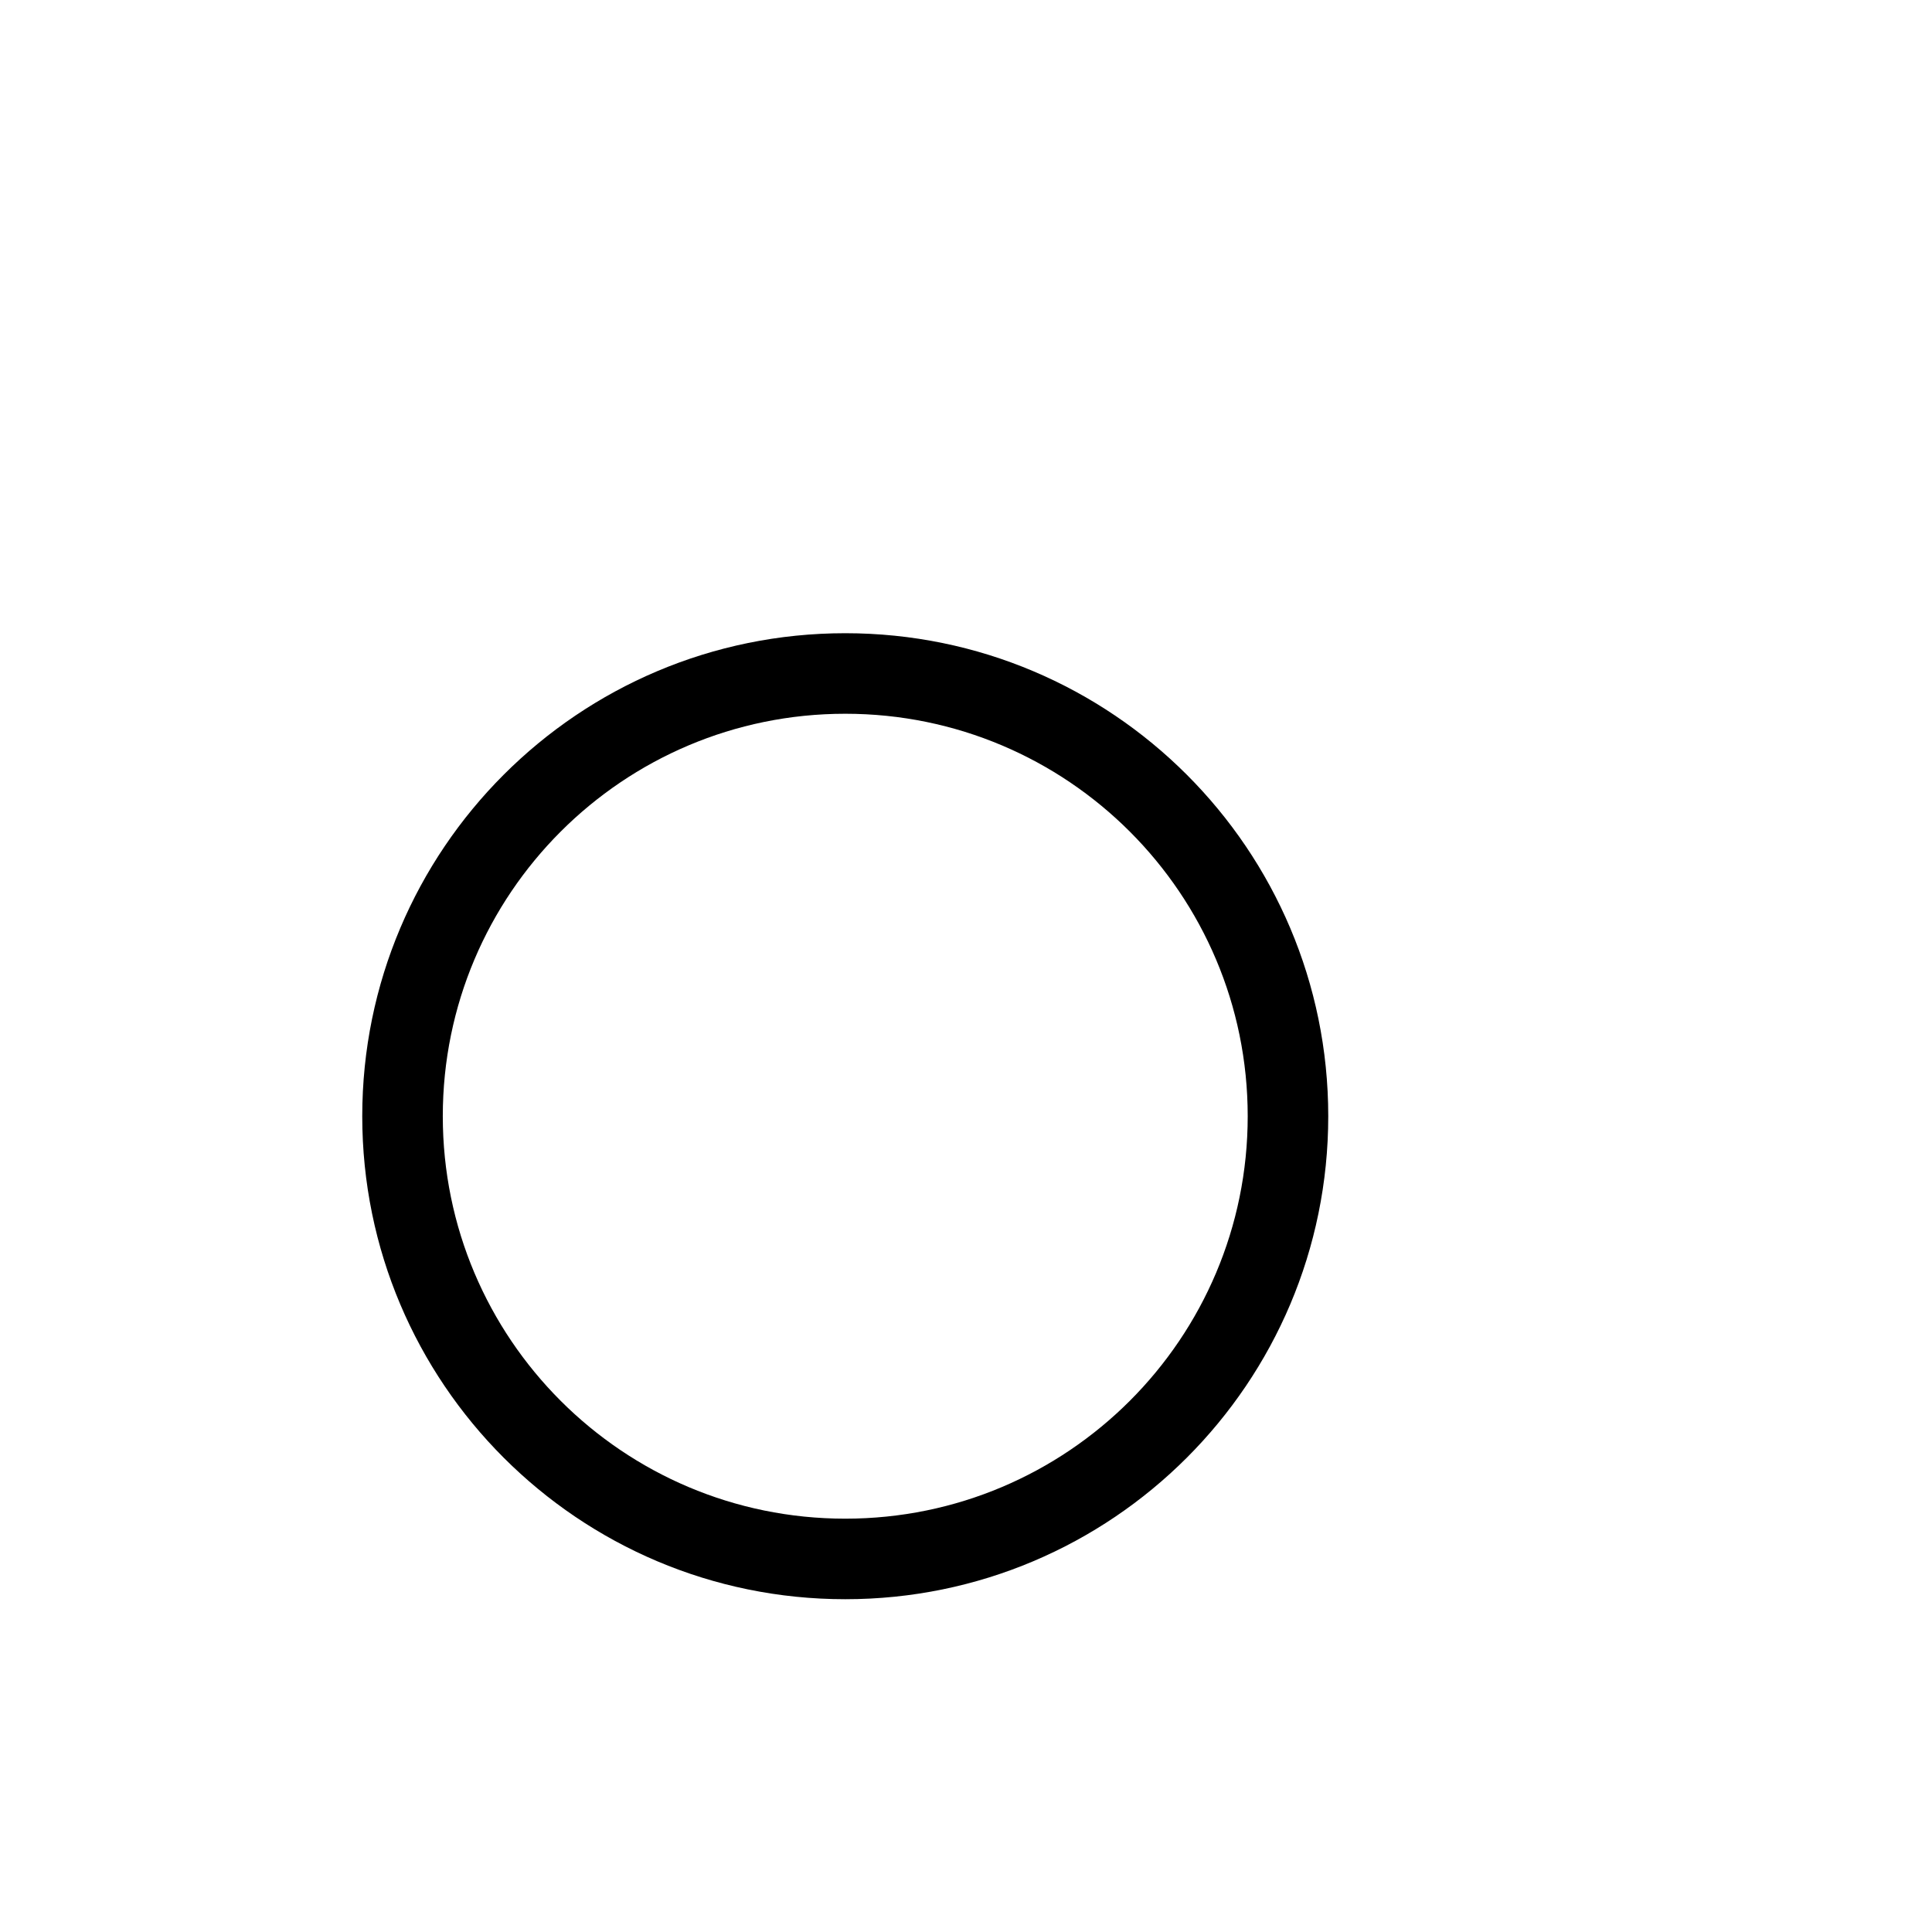
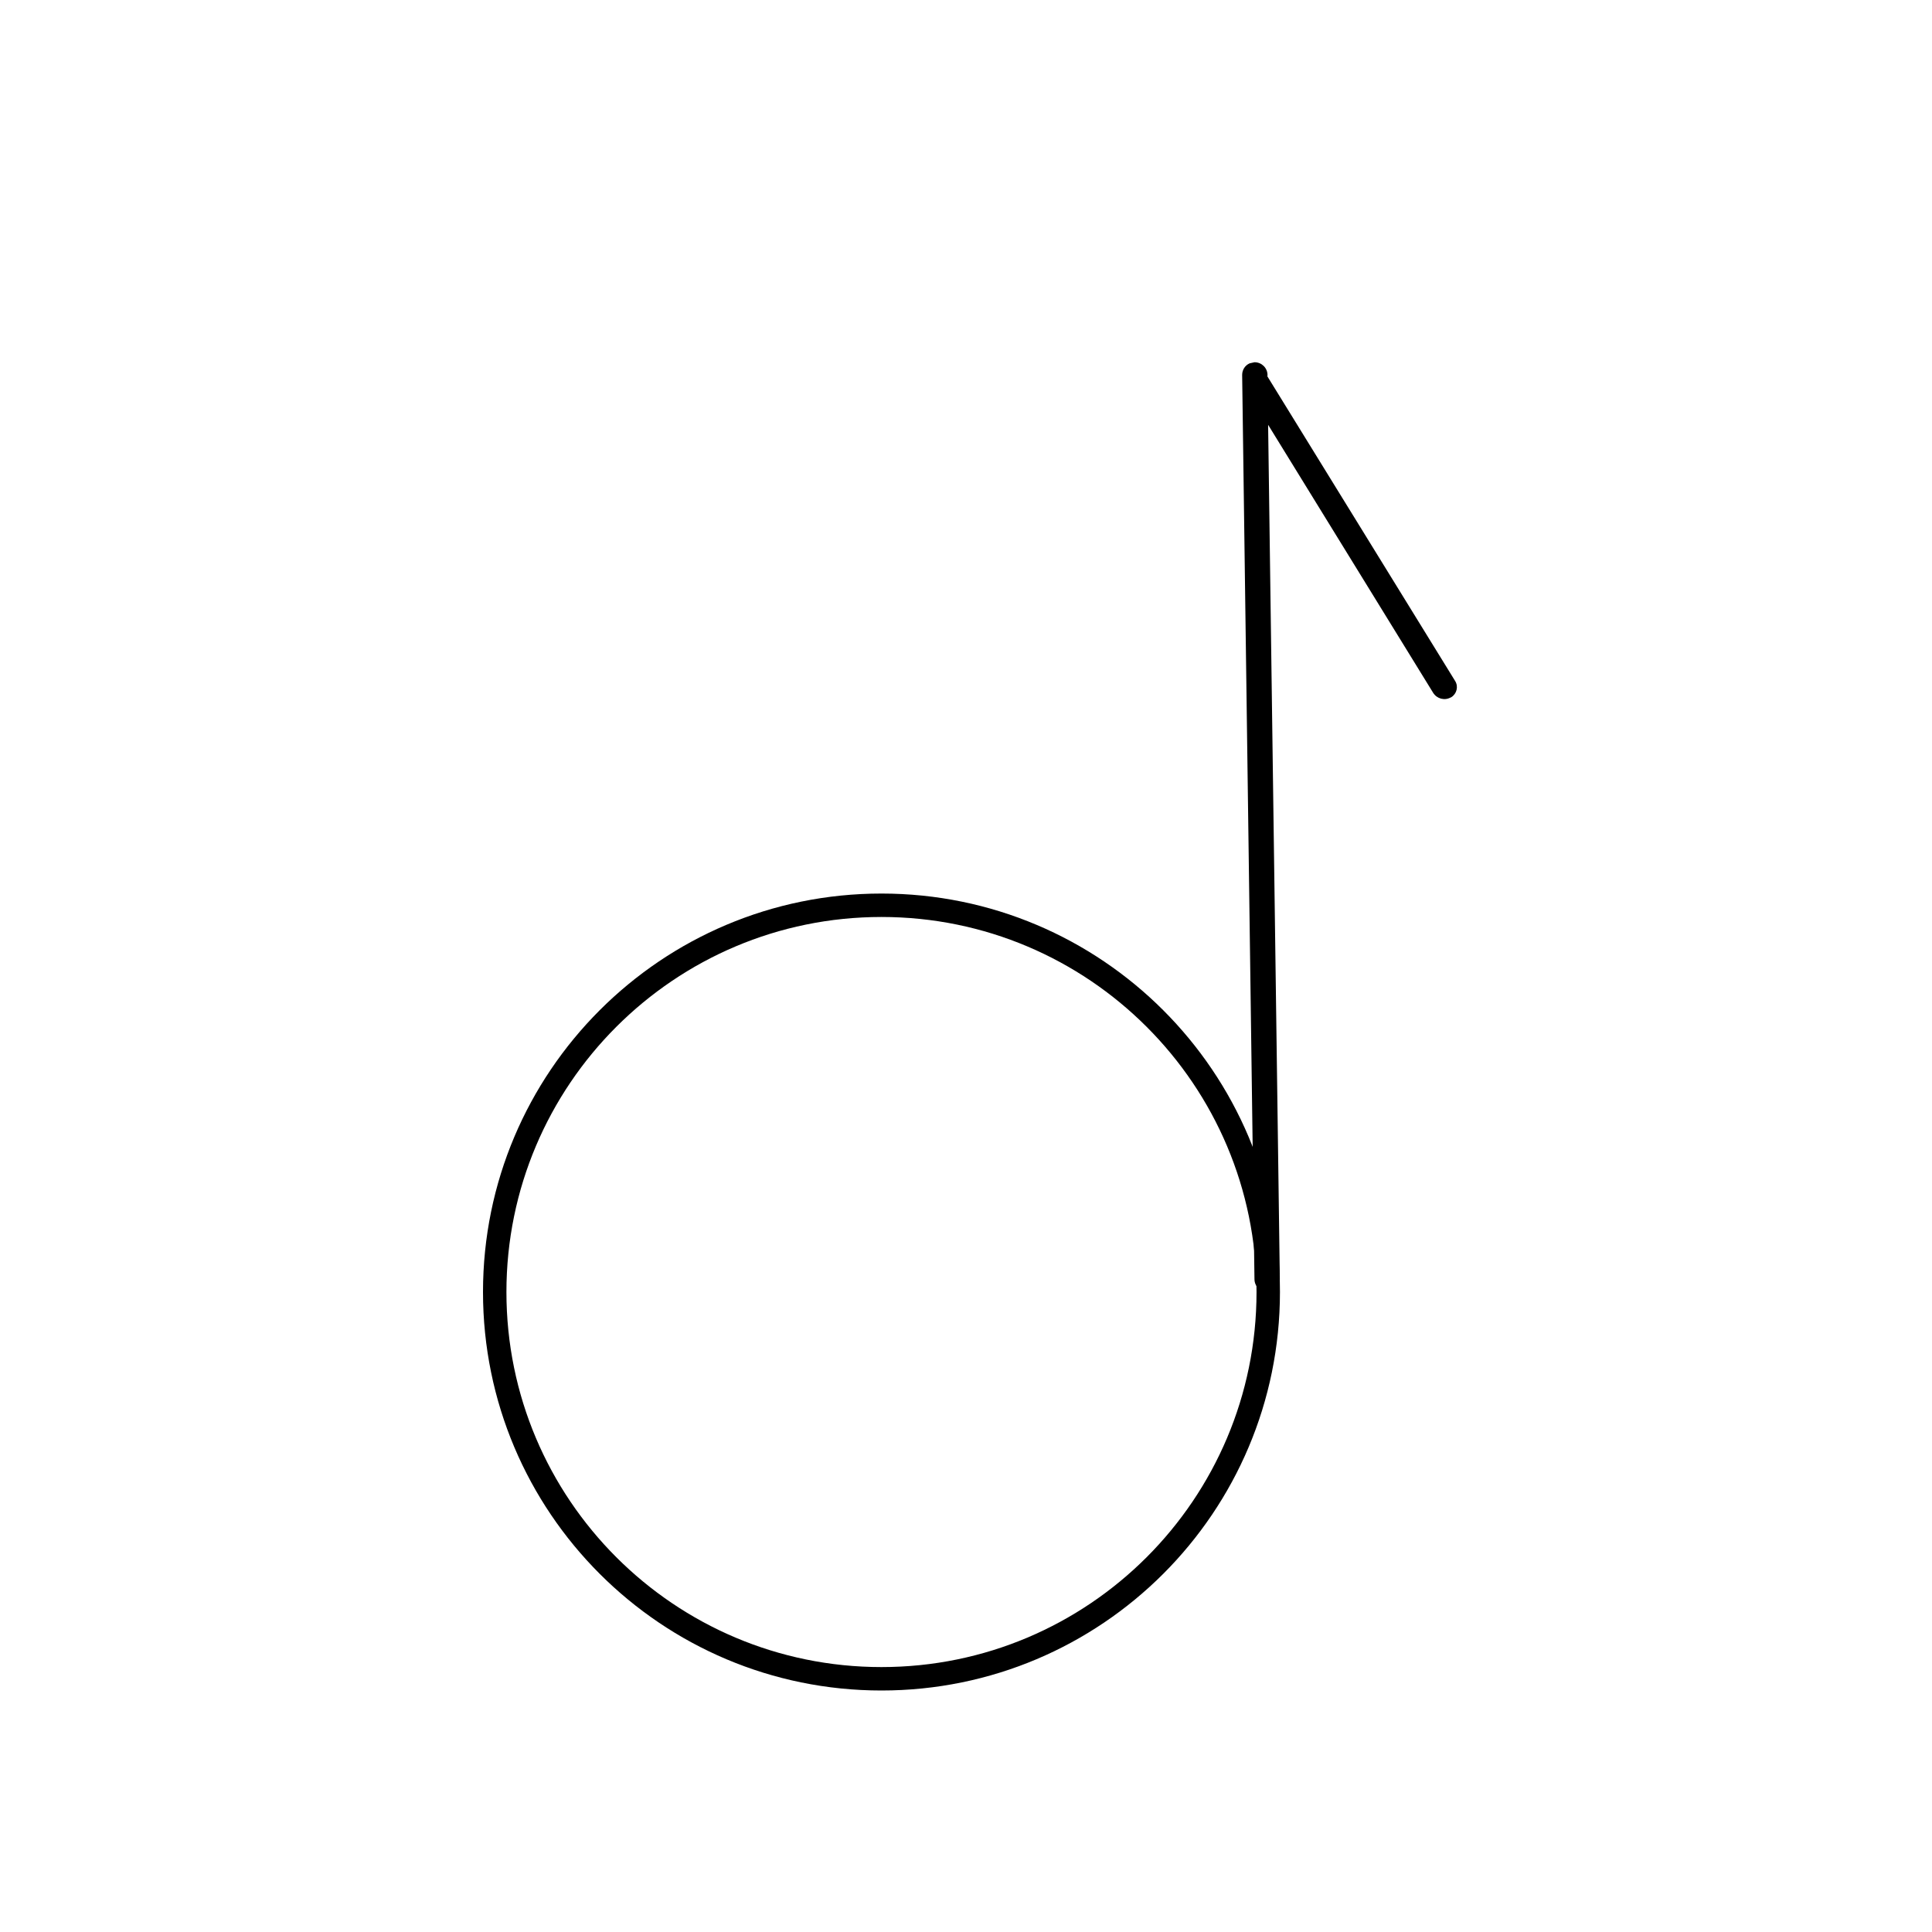
<svg xmlns="http://www.w3.org/2000/svg" width="16px" height="16px" viewBox="0 0 16 16" version="1.1">
  <g id="页面-1" stroke="none" stroke-width="1" fill="none" fill-rule="evenodd">
    <g id="folder-music">
      <rect id="矩形" x="0" y="0" width="16" height="16" />
-       <g id="编组-6" transform="translate(3, 2)">
-         <path d="M4,3.244 C6.209,3.244 8,5.035 8,7.244 C8,9.453 6.209,11.244 4,11.244 C1.791,11.244 0,9.453 0,7.244 C0,5.035 1.791,3.244 4,3.244 Z M4,3.911 C2.159,3.911 0.667,5.403 0.667,7.244 C0.667,9.085 2.159,10.577 4,10.577 C5.841,10.577 7.333,9.085 7.333,7.244 C7.333,5.403 5.841,3.911 4,3.911 Z" id="形状" fill="#000000" fill-rule="nonzero" />
-         <path d="" id="矩形" stroke="#000000" />
-         <path d="" id="矩形备份" stroke="#000000" transform="translate(8.746011, 1.620886) rotate(-45) translate(-8.746011, -1.620886) " />
+       <g id="编组-15" transform="translate(4, 3)" fill="#000000">
+         <path d="M3.3,4.4 C5.123,4.4 6.6,5.877 6.6,7.7 C6.6,9.523 5.123,11 3.3,11 C1.477,11 0,9.523 0,7.7 C0,5.877 1.477,4.4 3.3,4.4 Z M3.3,4.594 C1.585,4.594 0.194,5.985 0.194,7.7 C0.194,9.415 1.585,10.806 3.3,10.806 C5.015,10.806 6.406,9.415 6.406,7.7 C6.406,5.985 5.015,4.594 3.3,4.594 Z" id="椭圆形" fill-rule="nonzero" />
+         <path d="M6.39,0 C6.449,-1.06703958e-17 6.496,0.047 6.497,0.105 L6.496,0.117 L8.051,2.64 C8.079,2.685 8.065,2.745 8.019,2.774 C8.017,2.775 8.016,2.776 8.014,2.776 C7.963,2.804 7.9,2.787 7.869,2.738 L6.502,0.518 L6.599,7.595 C6.599,7.652 6.554,7.699 6.497,7.7 C6.496,7.7 6.496,7.7 6.495,7.7 C6.437,7.7 6.39,7.653 6.389,7.595 L6.287,0.105 C6.287,0.062 6.312,0.025 6.349,0.009 L6.389,9.56054731e-06 C6.39,3.18692281e-06 6.39,8.6077188e-20 6.39,0 Z" id="形状结合" />
      </g>
    </g>
  </g>
</svg>
